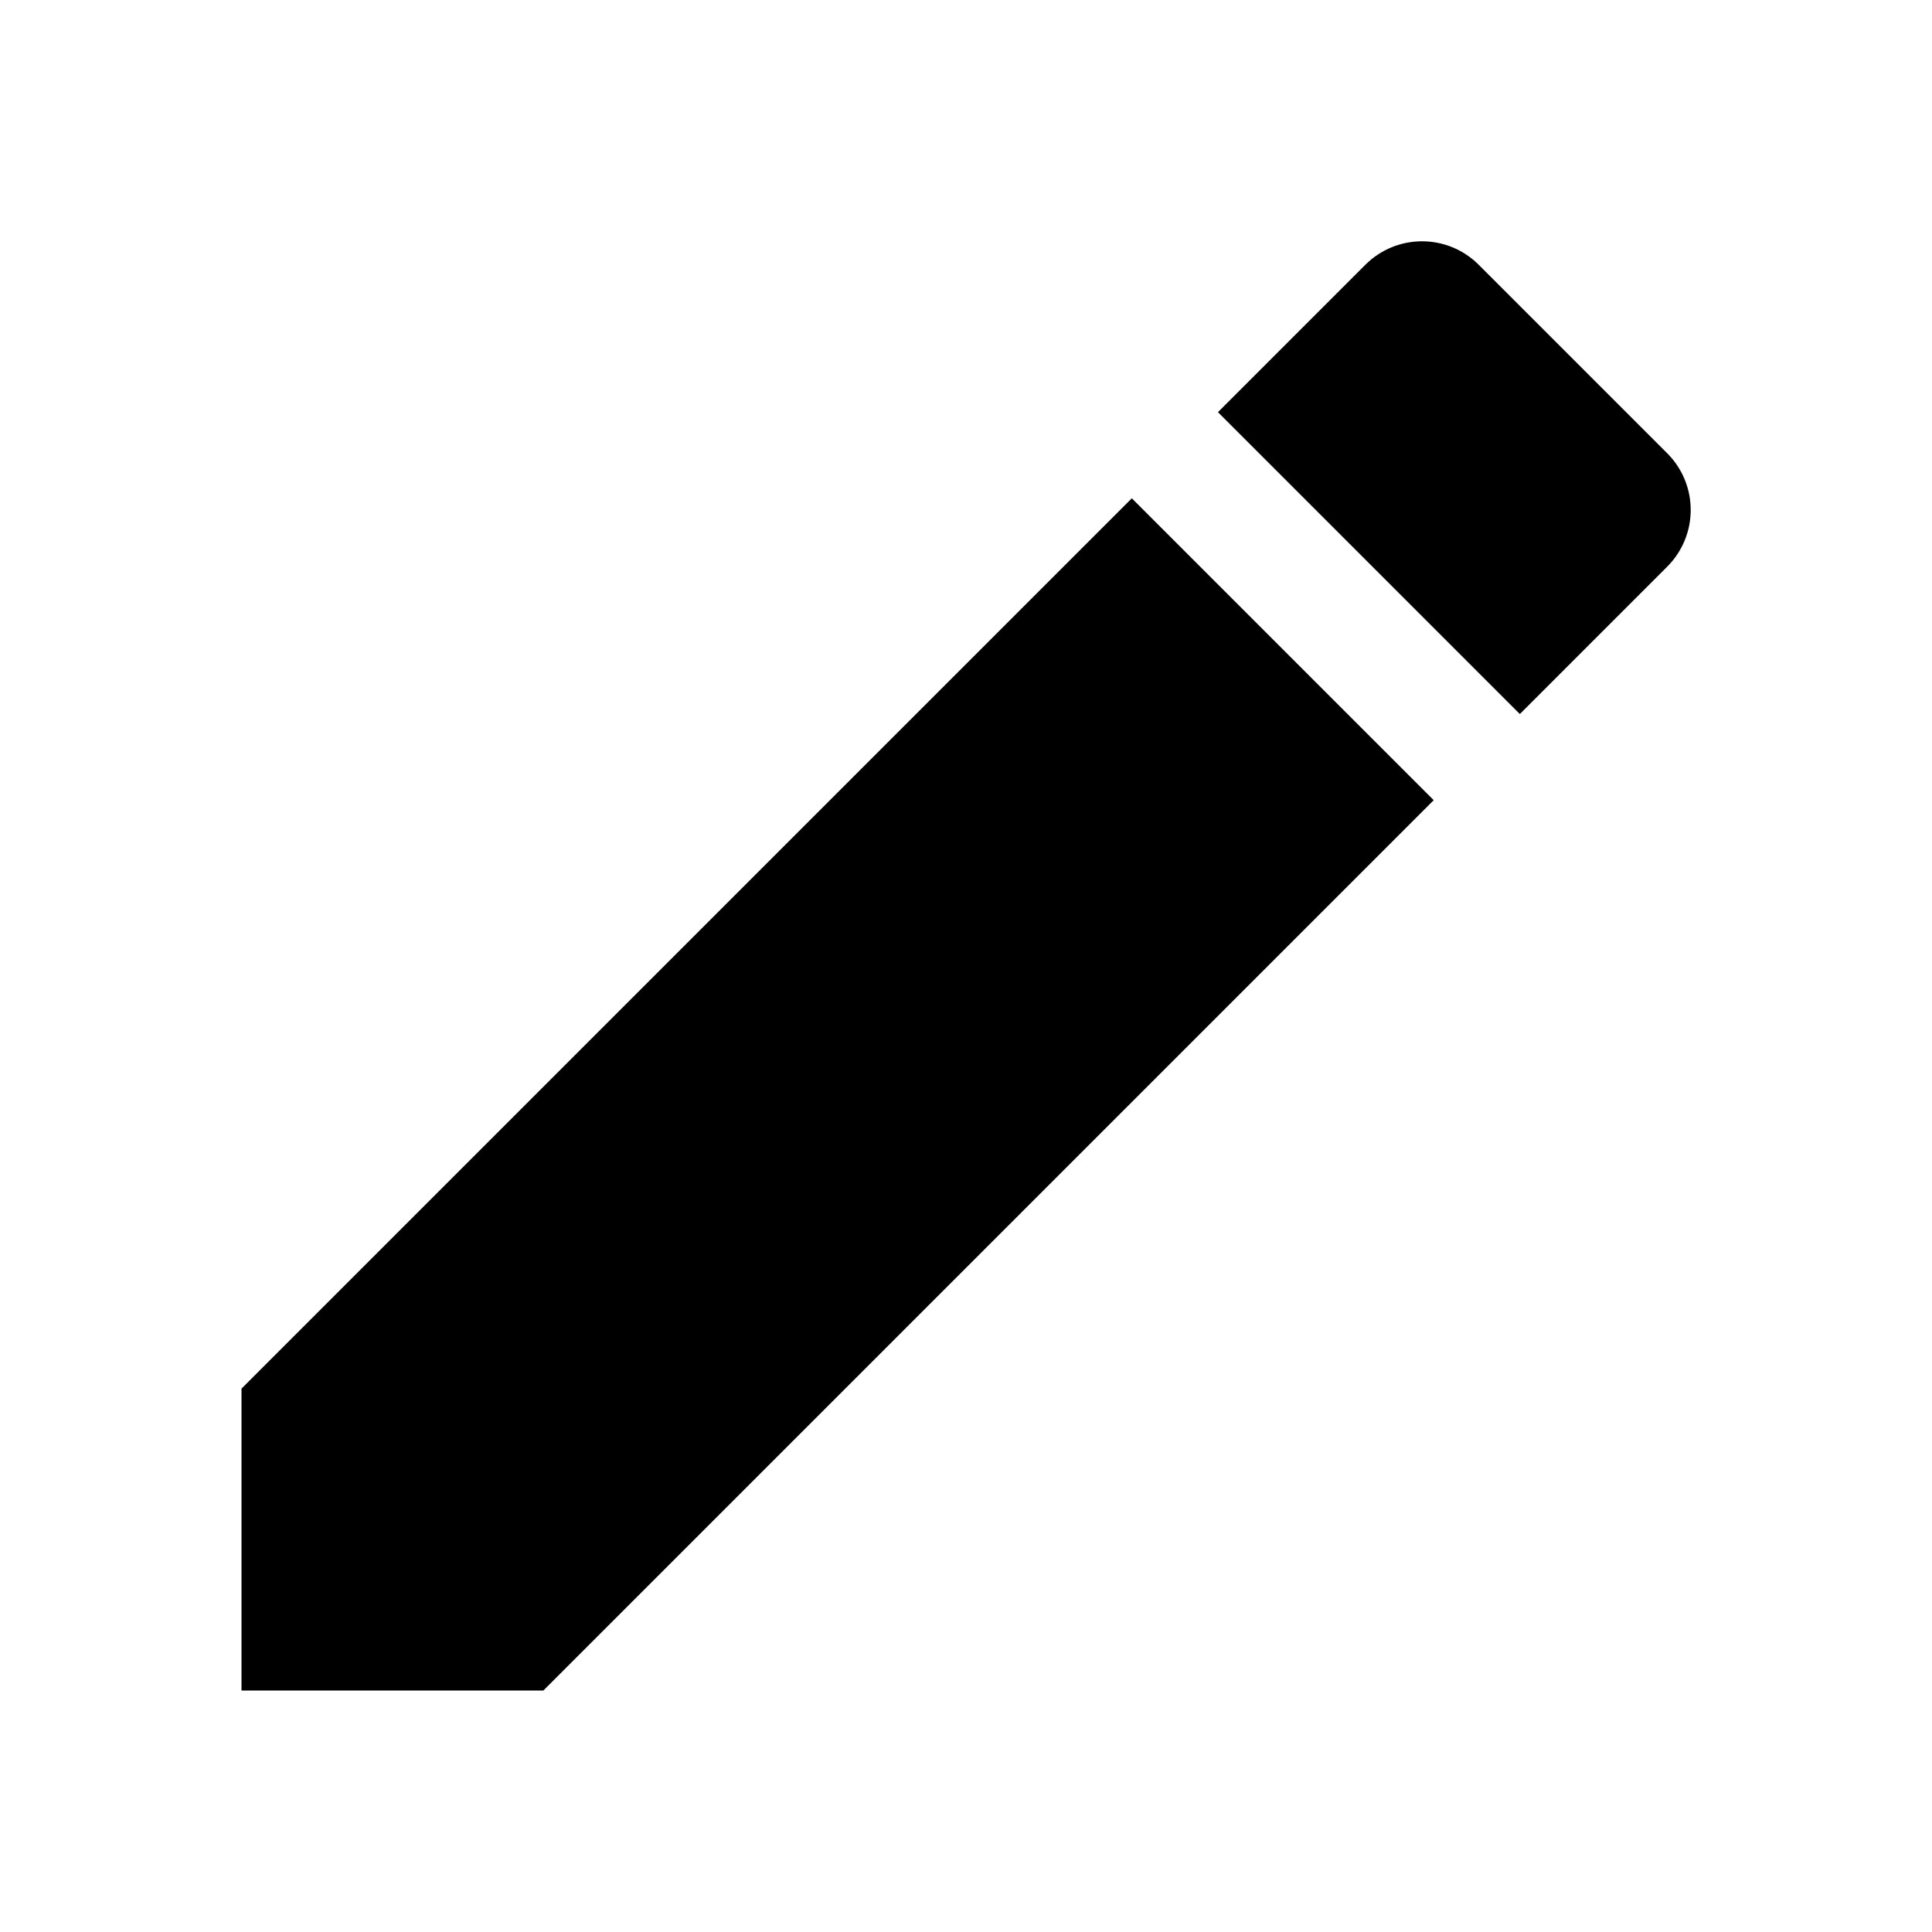
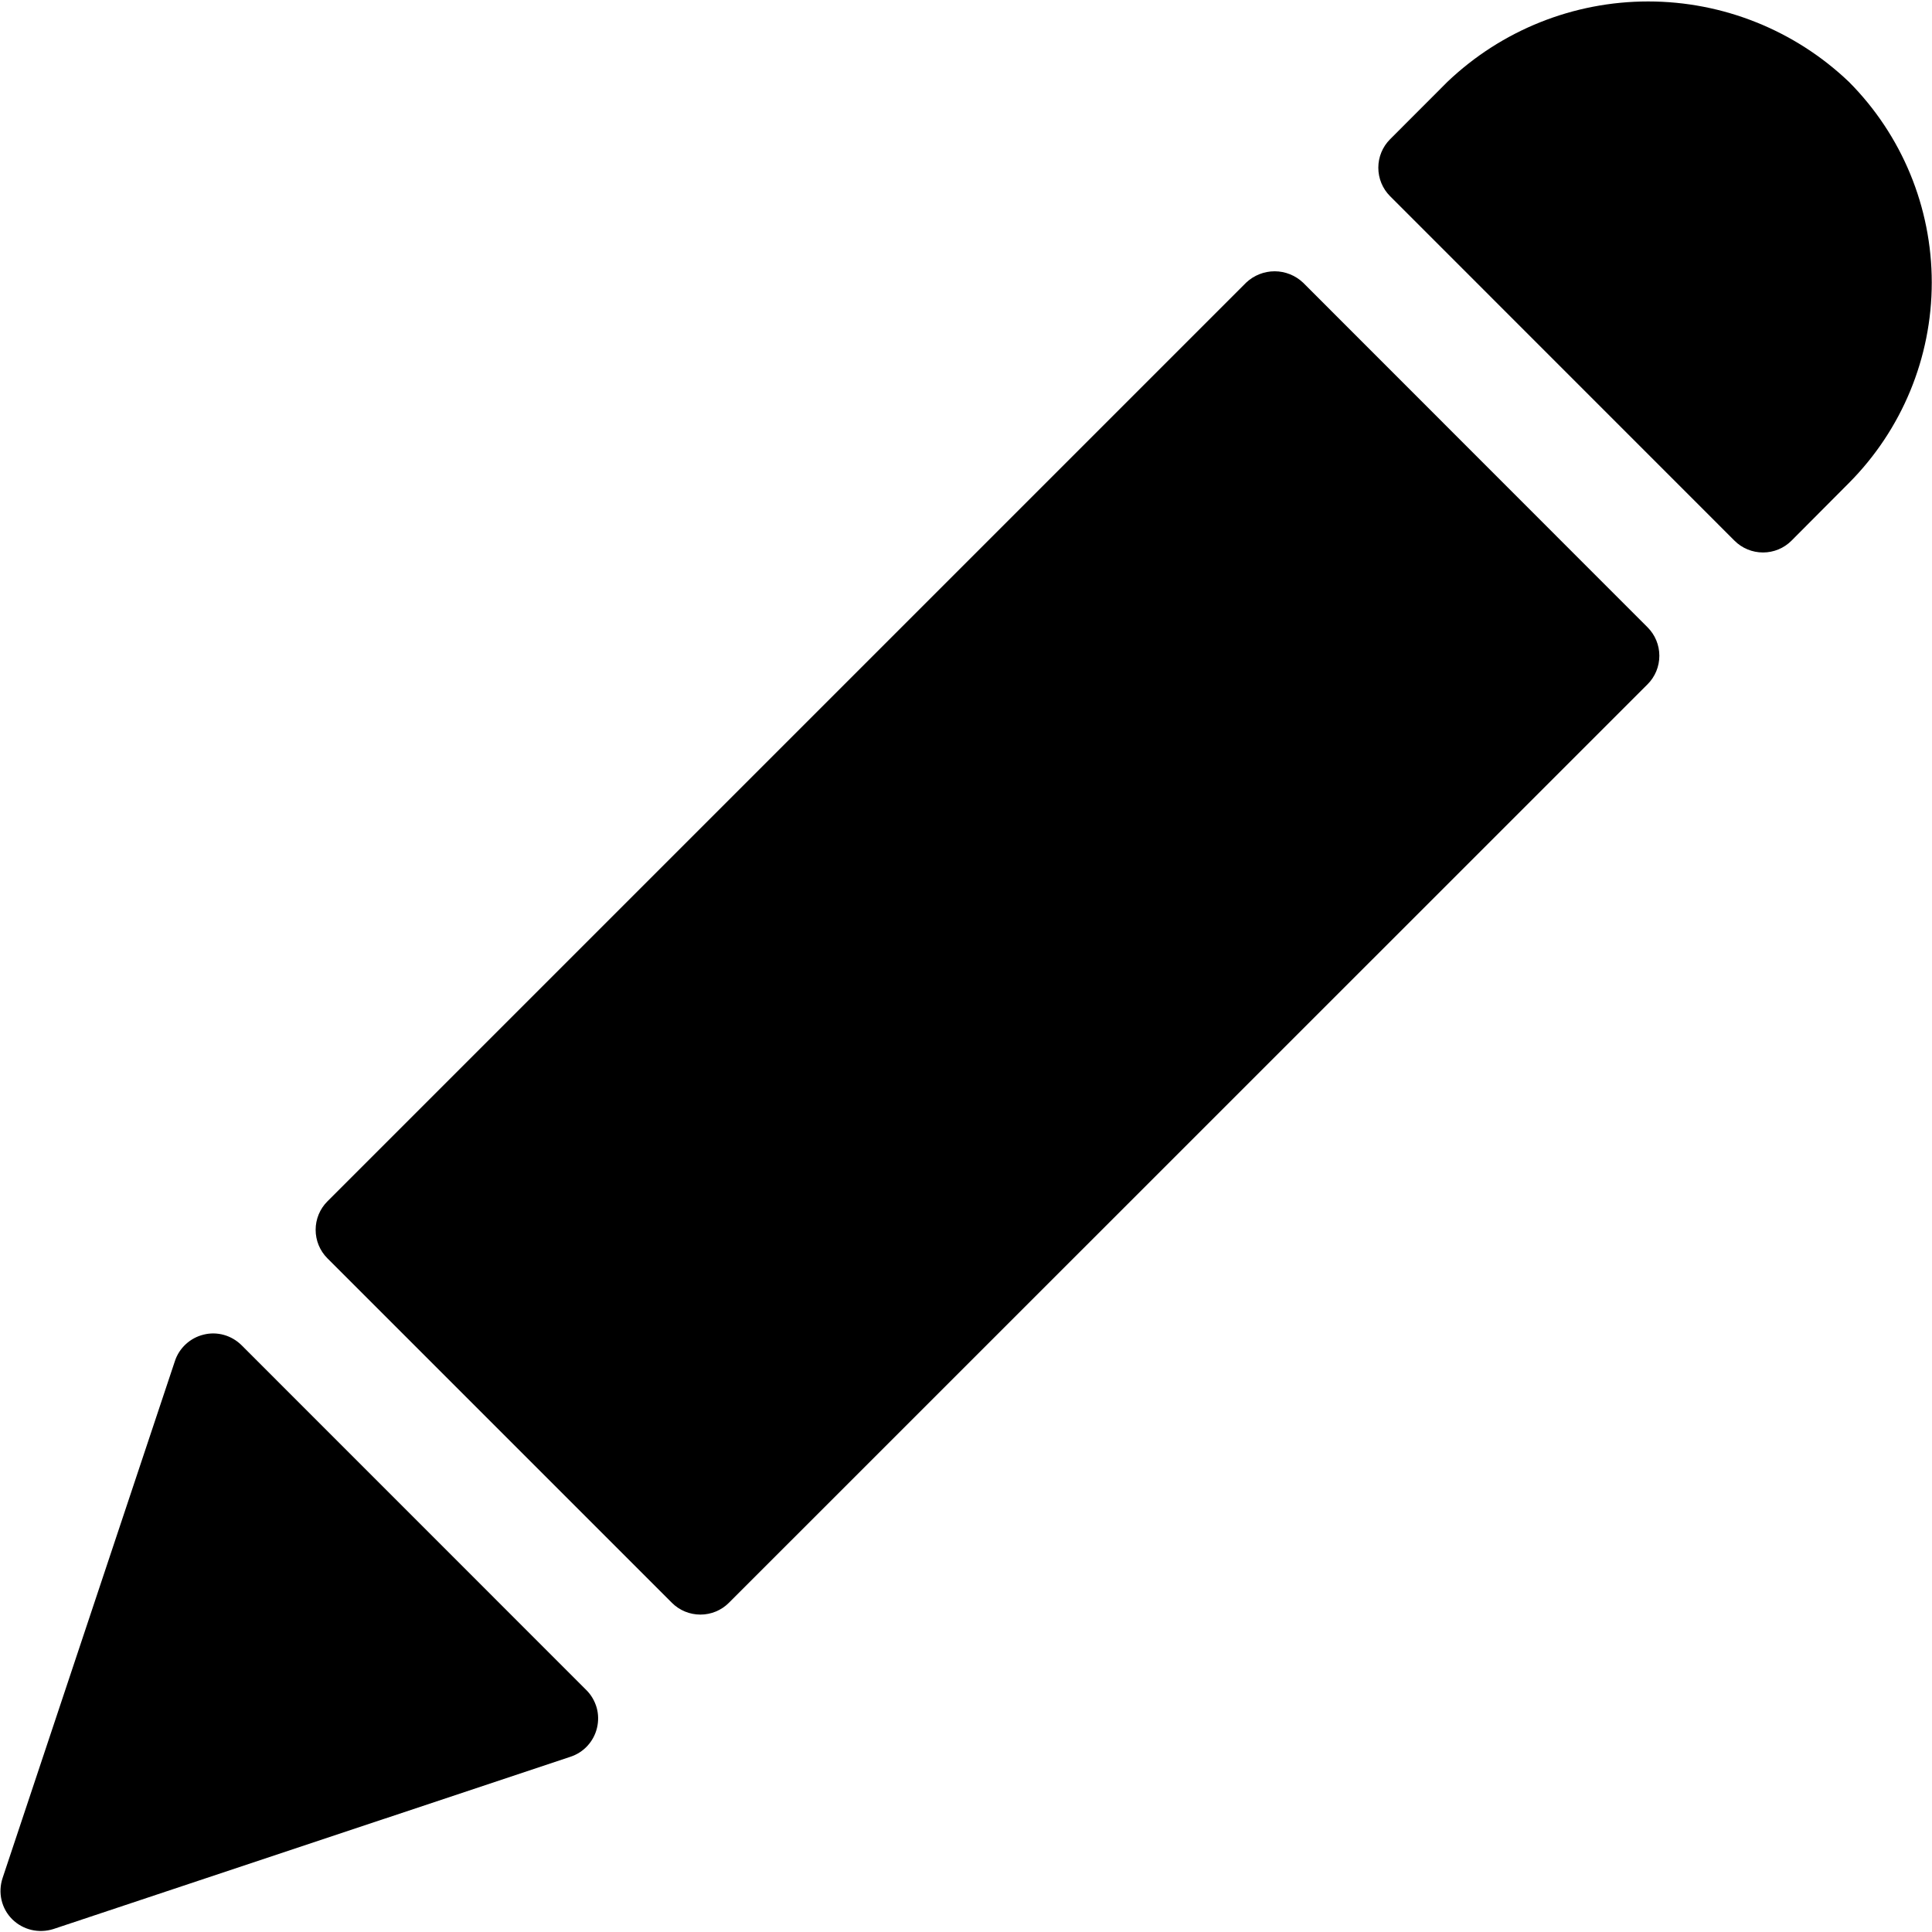
<svg xmlns="http://www.w3.org/2000/svg" width="24" height="24" viewBox="0 0 24 24">
-   <path d="M3 17.25V21h3.75L17.81 9.94l-3.75-3.75L3 17.25zM20.71 7.04c.39-.39.39-1.02 0-1.41l-2.34-2.34c-.39-.39-1.02-.39-1.41 0l-1.83 1.83 3.75 3.75 1.83-1.83z" />
-   <path d="M0 0h24v24H0z" fill="none" />
+   <path d="M16.187 3.511C16.092 3.421 15.965 3.37 15.834 3.37C15.702 3.37 15.575 3.421 15.48 3.511L4.067 14.924C3.973 15.018 3.921 15.145 3.921 15.277C3.921 15.41 3.973 15.537 4.067 15.631L8.347 19.911C8.441 20.005 8.568 20.057 8.701 20.057C8.833 20.057 8.96 20.005 9.054 19.911L20.467 8.5C20.561 8.406 20.613 8.279 20.613 8.146C20.613 8.014 20.561 7.887 20.467 7.793L16.187 3.511Z" />
+   <path d="M3 16.71C2.939 16.65 2.864 16.606 2.782 16.583C2.7 16.56 2.613 16.558 2.53 16.579C2.447 16.599 2.371 16.64 2.308 16.698C2.245 16.756 2.198 16.829 2.172 16.91L0.032 23.33C0.003 23.418 -0.002 23.513 0.019 23.603C0.04 23.694 0.086 23.776 0.152 23.842C0.218 23.907 0.301 23.953 0.391 23.974C0.481 23.995 0.576 23.991 0.664 23.963L7.084 21.824C7.165 21.798 7.239 21.751 7.297 21.688C7.355 21.625 7.396 21.549 7.416 21.465C7.436 21.382 7.435 21.295 7.412 21.213C7.388 21.131 7.345 21.055 7.284 20.995L3 16.71Z" />
+   <path d="M22.968 1.017C22.296 0.376 21.403 0.018 20.474 0.018C19.545 0.018 18.652 0.376 17.98 1.017L17.268 1.73C17.174 1.824 17.122 1.951 17.122 2.083C17.122 2.216 17.174 2.343 17.268 2.437L21.547 6.717C21.641 6.811 21.768 6.863 21.901 6.863C22.033 6.863 22.16 6.811 22.254 6.717L22.968 6C23.627 5.338 23.997 4.442 23.997 3.509C23.997 2.575 23.627 1.679 22.968 1.017Z" />
</svg>
